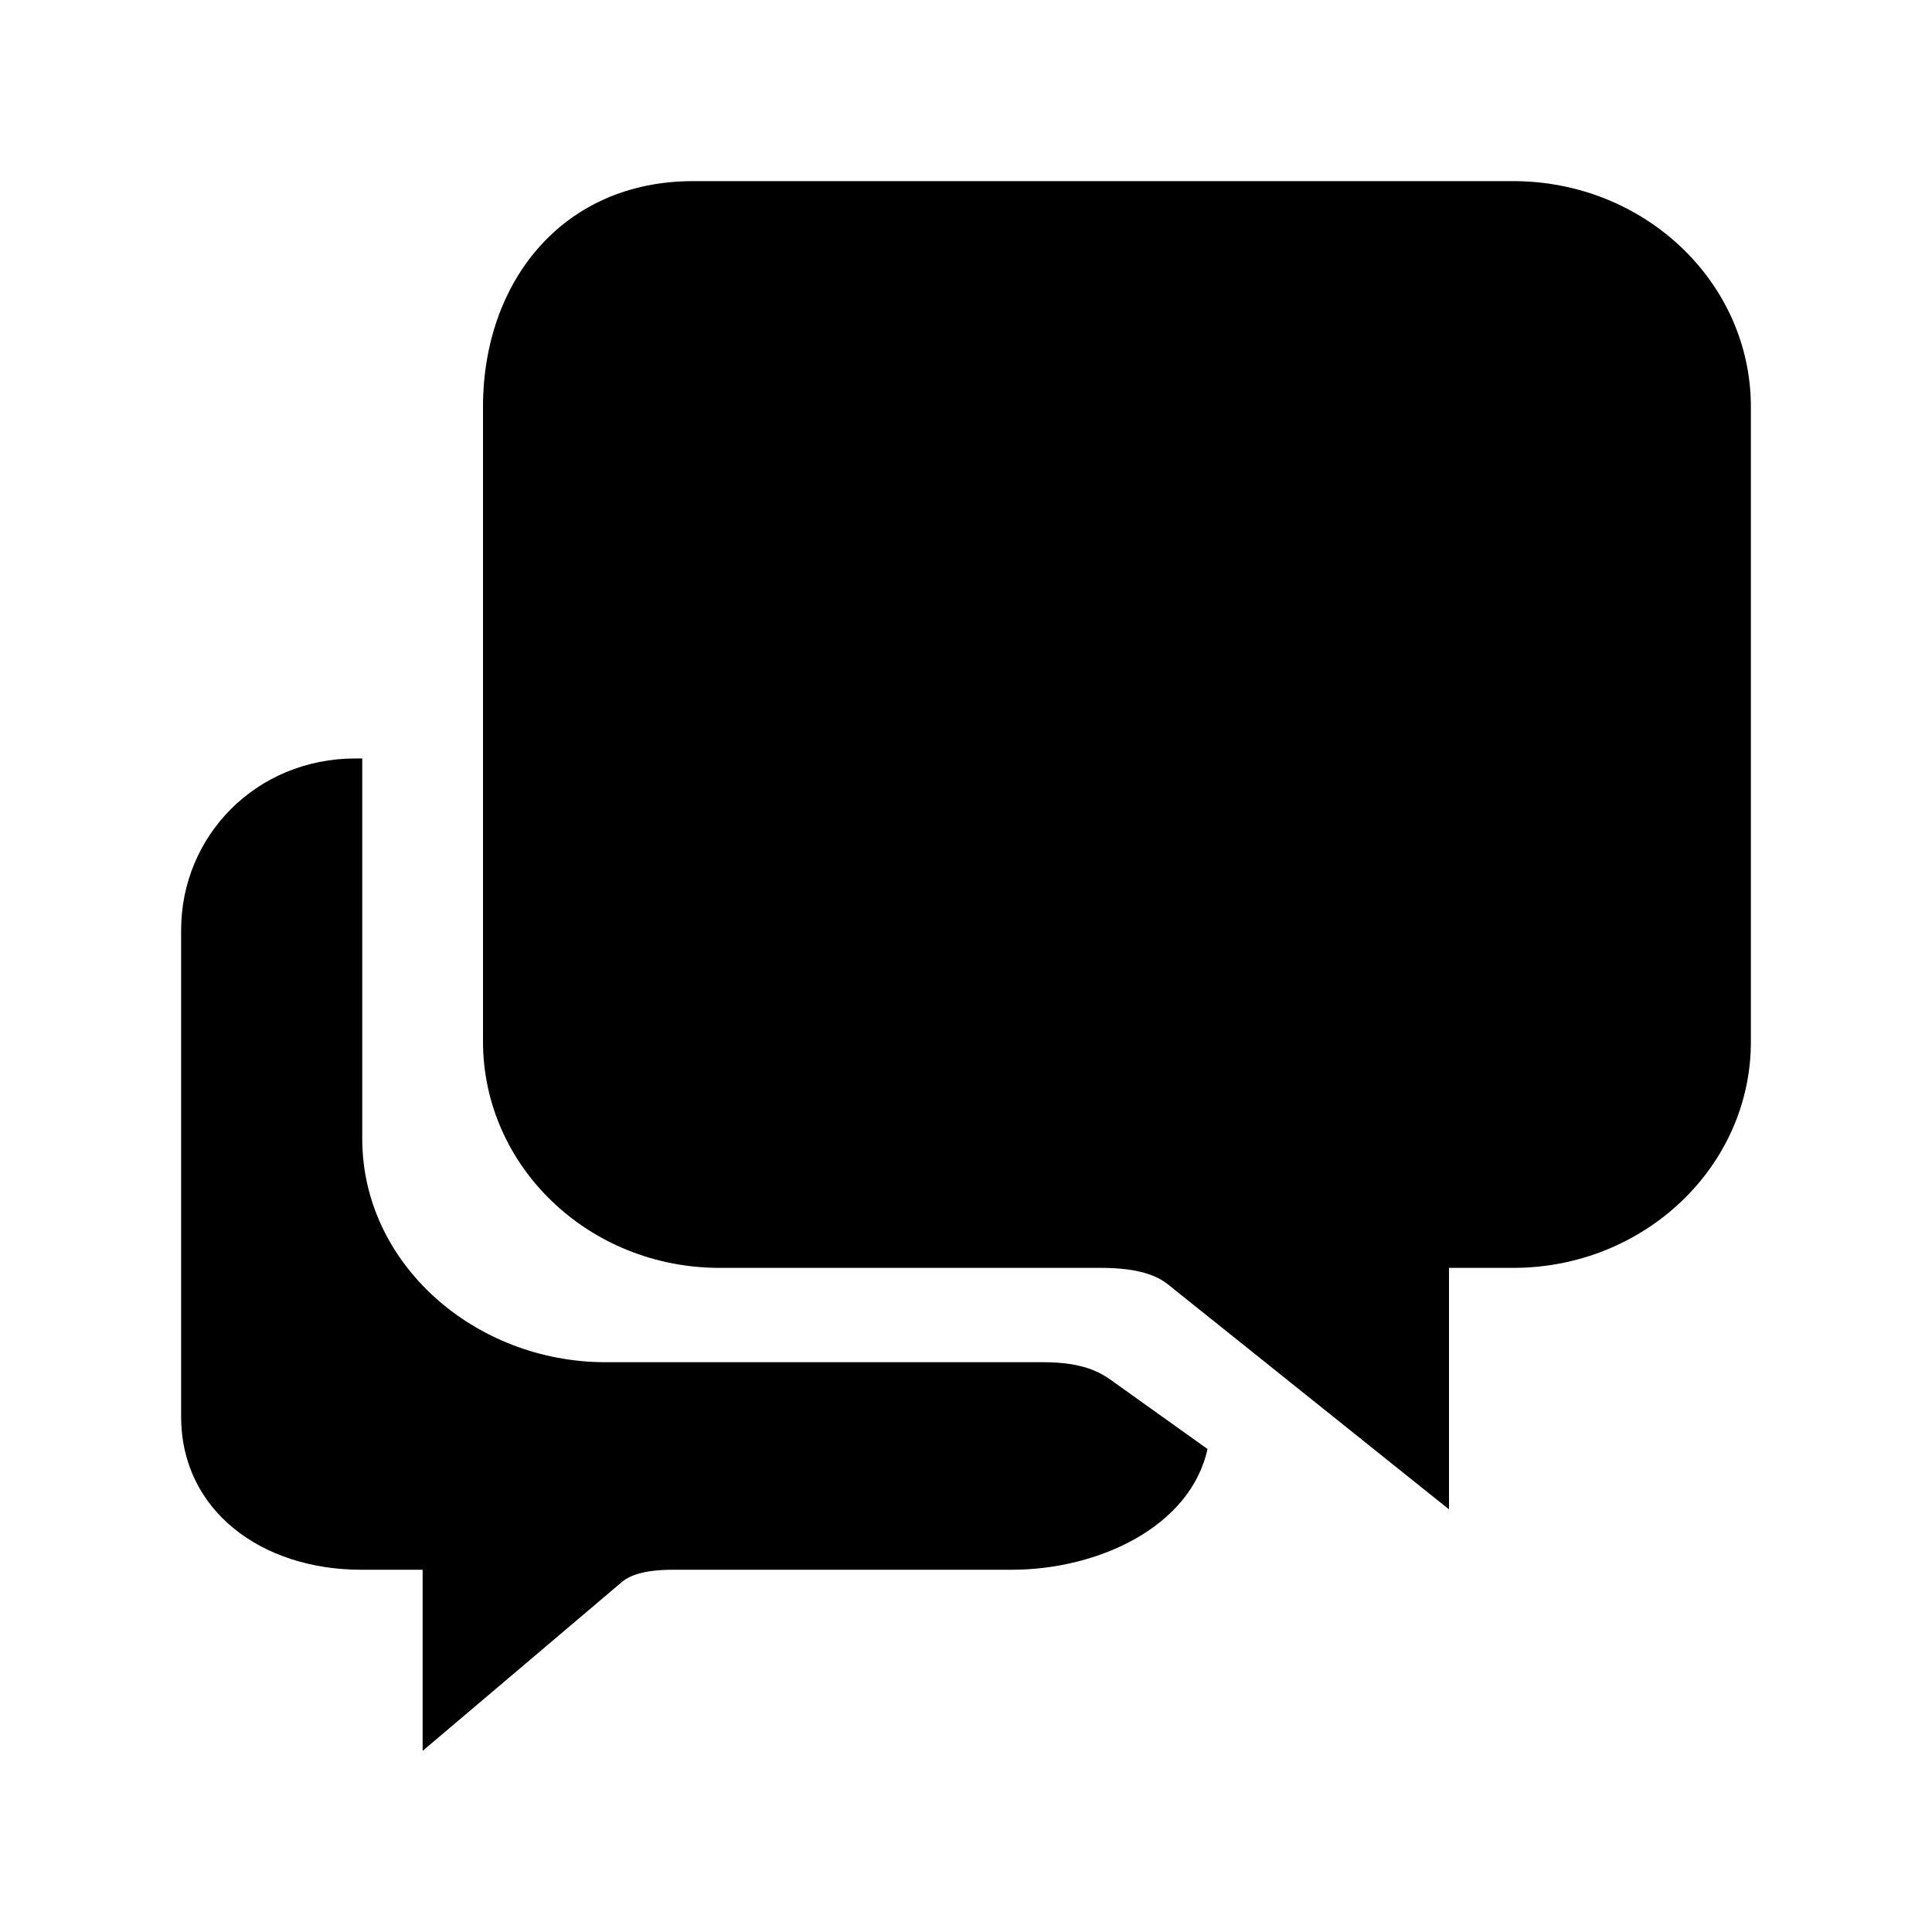
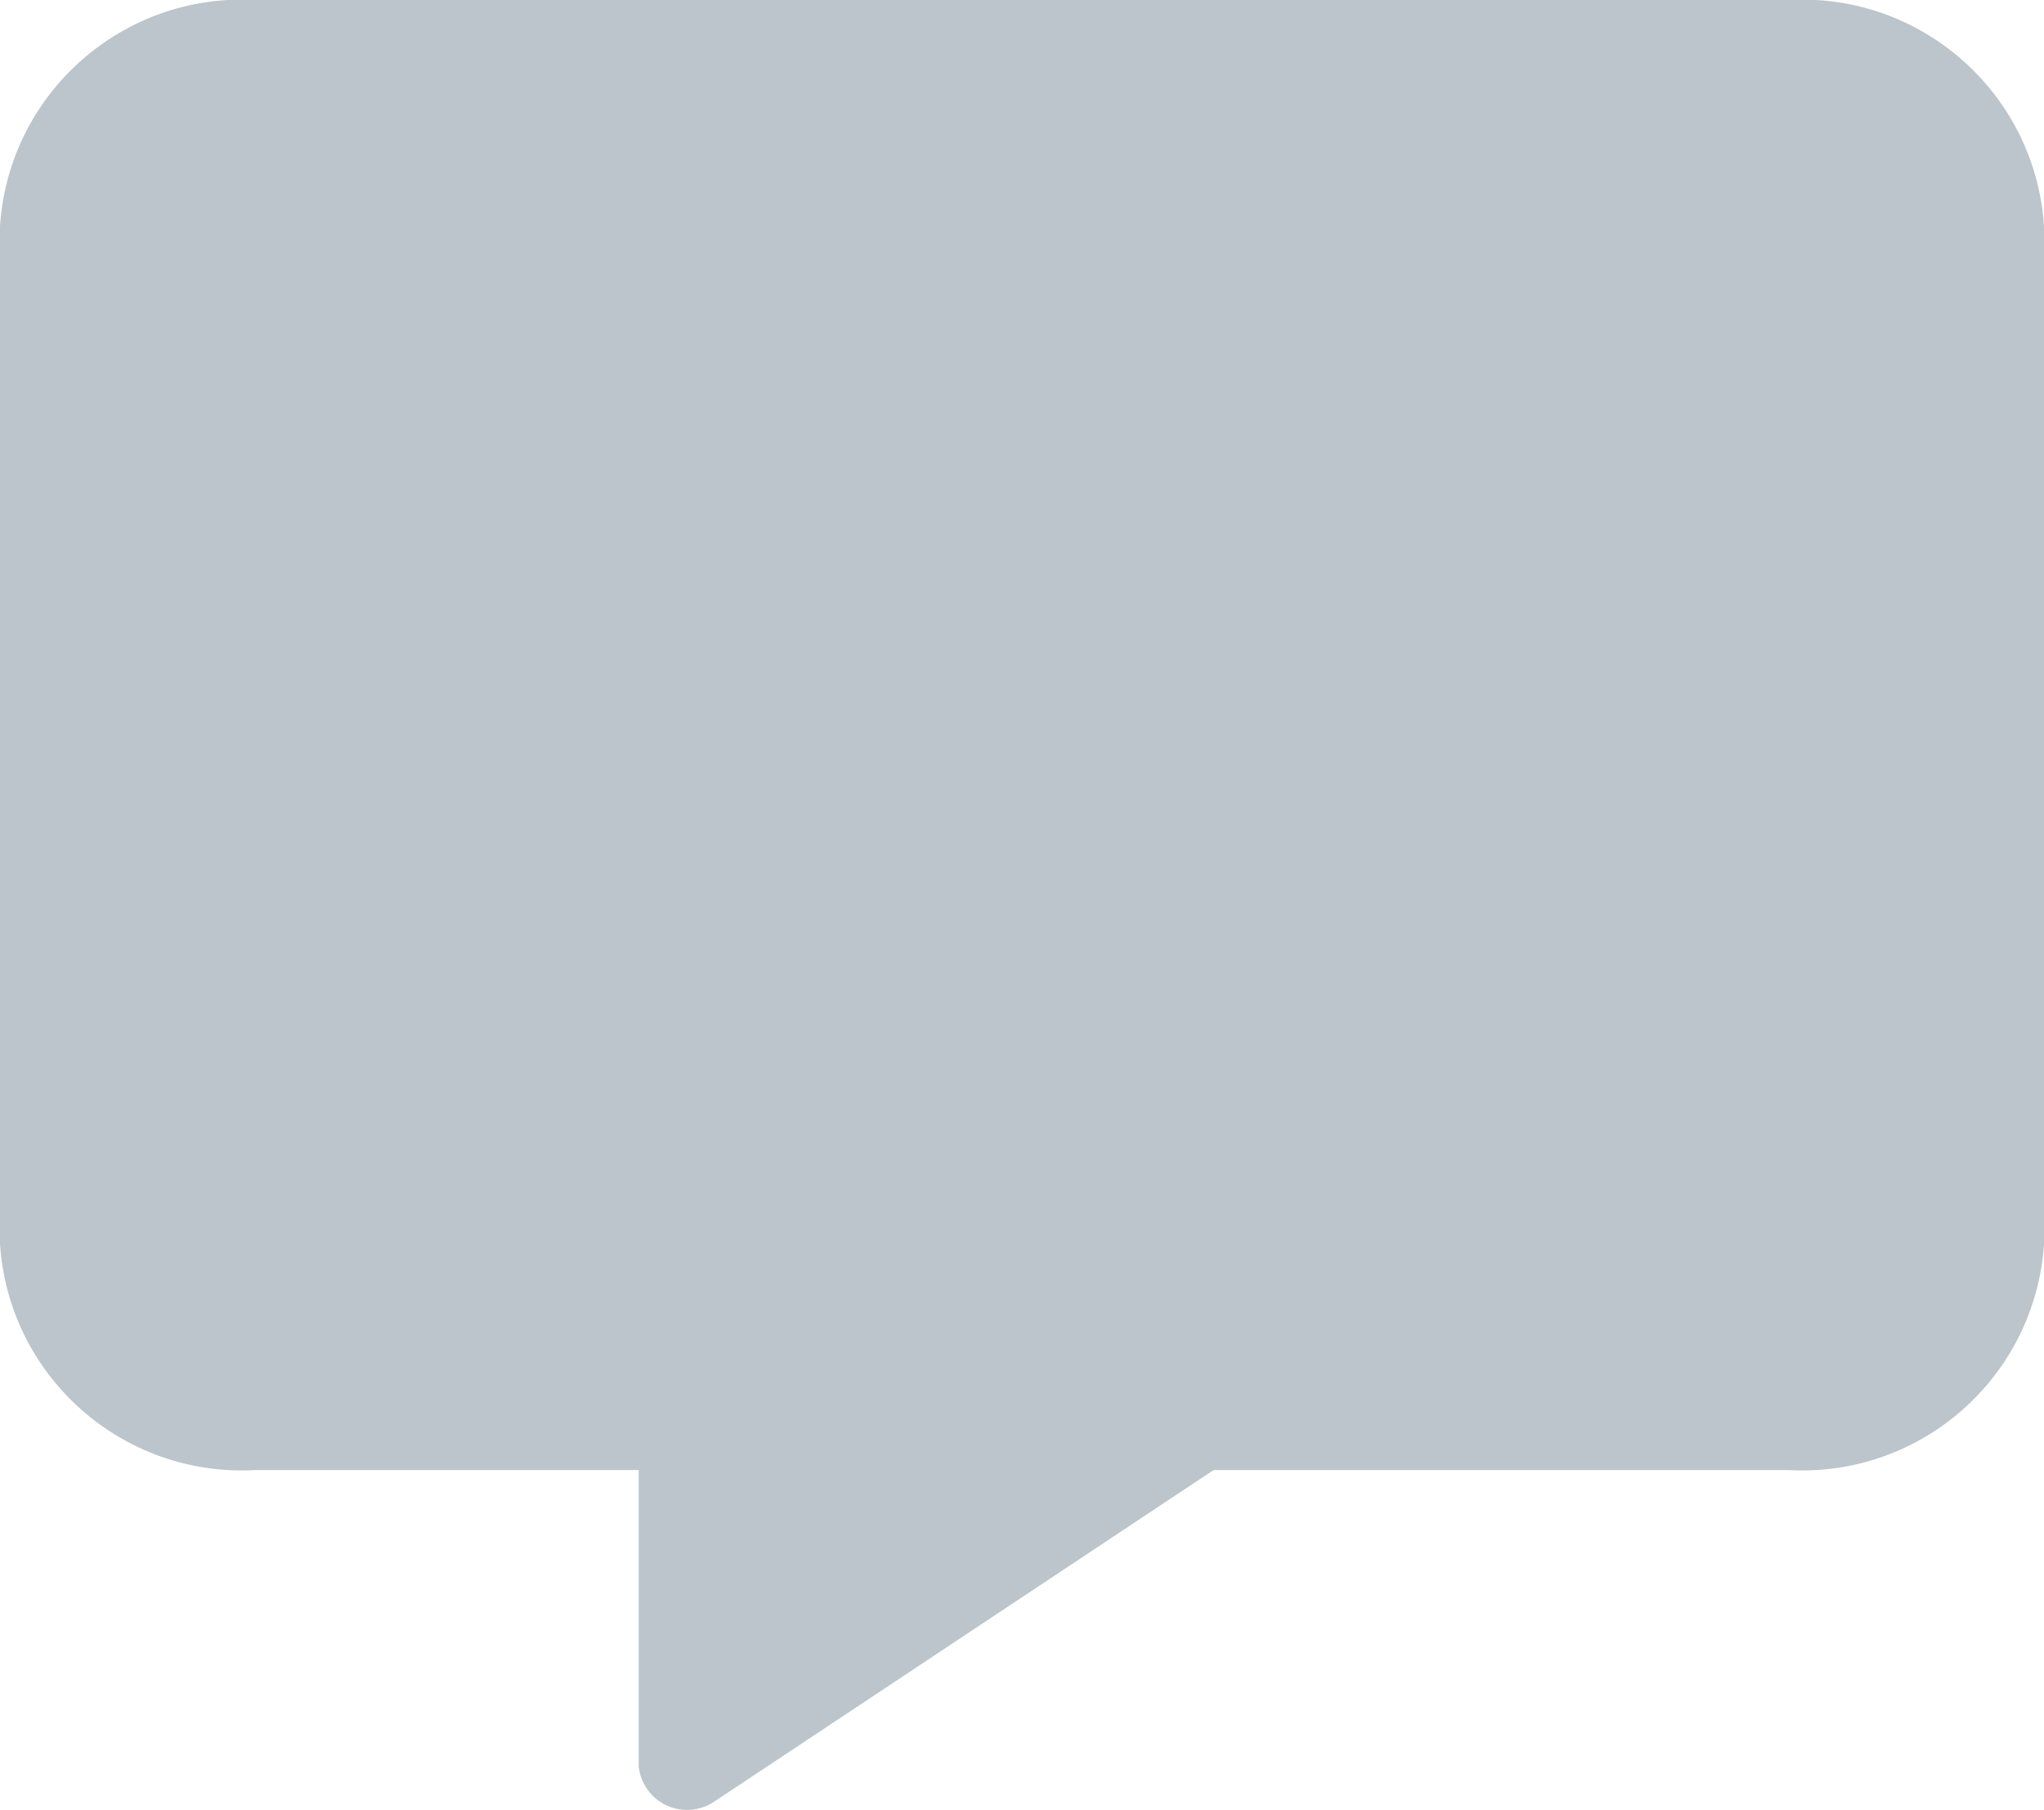
- <svg xmlns="http://www.w3.org/2000/svg" version="1.1" id="Layer_1" x="0px" y="0px" width="512px" height="512px" viewBox="0 0 512 512" xml:space="preserve">
-   <g>
-     <path d="M294.1,365.5c-2.6-1.8-7.2-4.5-17.5-4.5H160.5c-34.7,0-64.5-26.1-64.5-59.2V201h-1.8C67.9,201,48,221.5,48,246.5v128.9   c0,25,21.4,40.6,47.7,40.6H112v48l53.1-45c1.9-1.4,5.3-3,13.2-3h89.8c23,0,47.4-11.4,51.9-32L294.1,365.5z" />
-     <path d="M401,48H183.7C149,48,128,74.8,128,107.8v69.7V276c0,33.1,28,60,62.7,60h101.1c10.4,0,15,2.3,17.5,4.2L384,400v-64h17   c34.8,0,63-26.9,63-59.9V107.8C464,74.8,435.8,48,401,48z" />
-   </g>
+ <svg xmlns="http://www.w3.org/2000/svg" width="24.497" height="21.685" viewBox="0 0 24.497 21.685">
+   <path id="Icon_awesome-comment-alt" data-name="Icon awesome-comment-alt" d="M21.435,0H3.062A2.905,2.905,0,0,0,0,2.71v12.2a2.905,2.905,0,0,0,3.062,2.71H7.655v3.557a.583.583,0,0,0,.914.411l5.976-3.968h6.89a2.905,2.905,0,0,0,3.062-2.71V2.71A2.905,2.905,0,0,0,21.435,0Z" fill="#a6b2ba" opacity="0.75" />
</svg>
